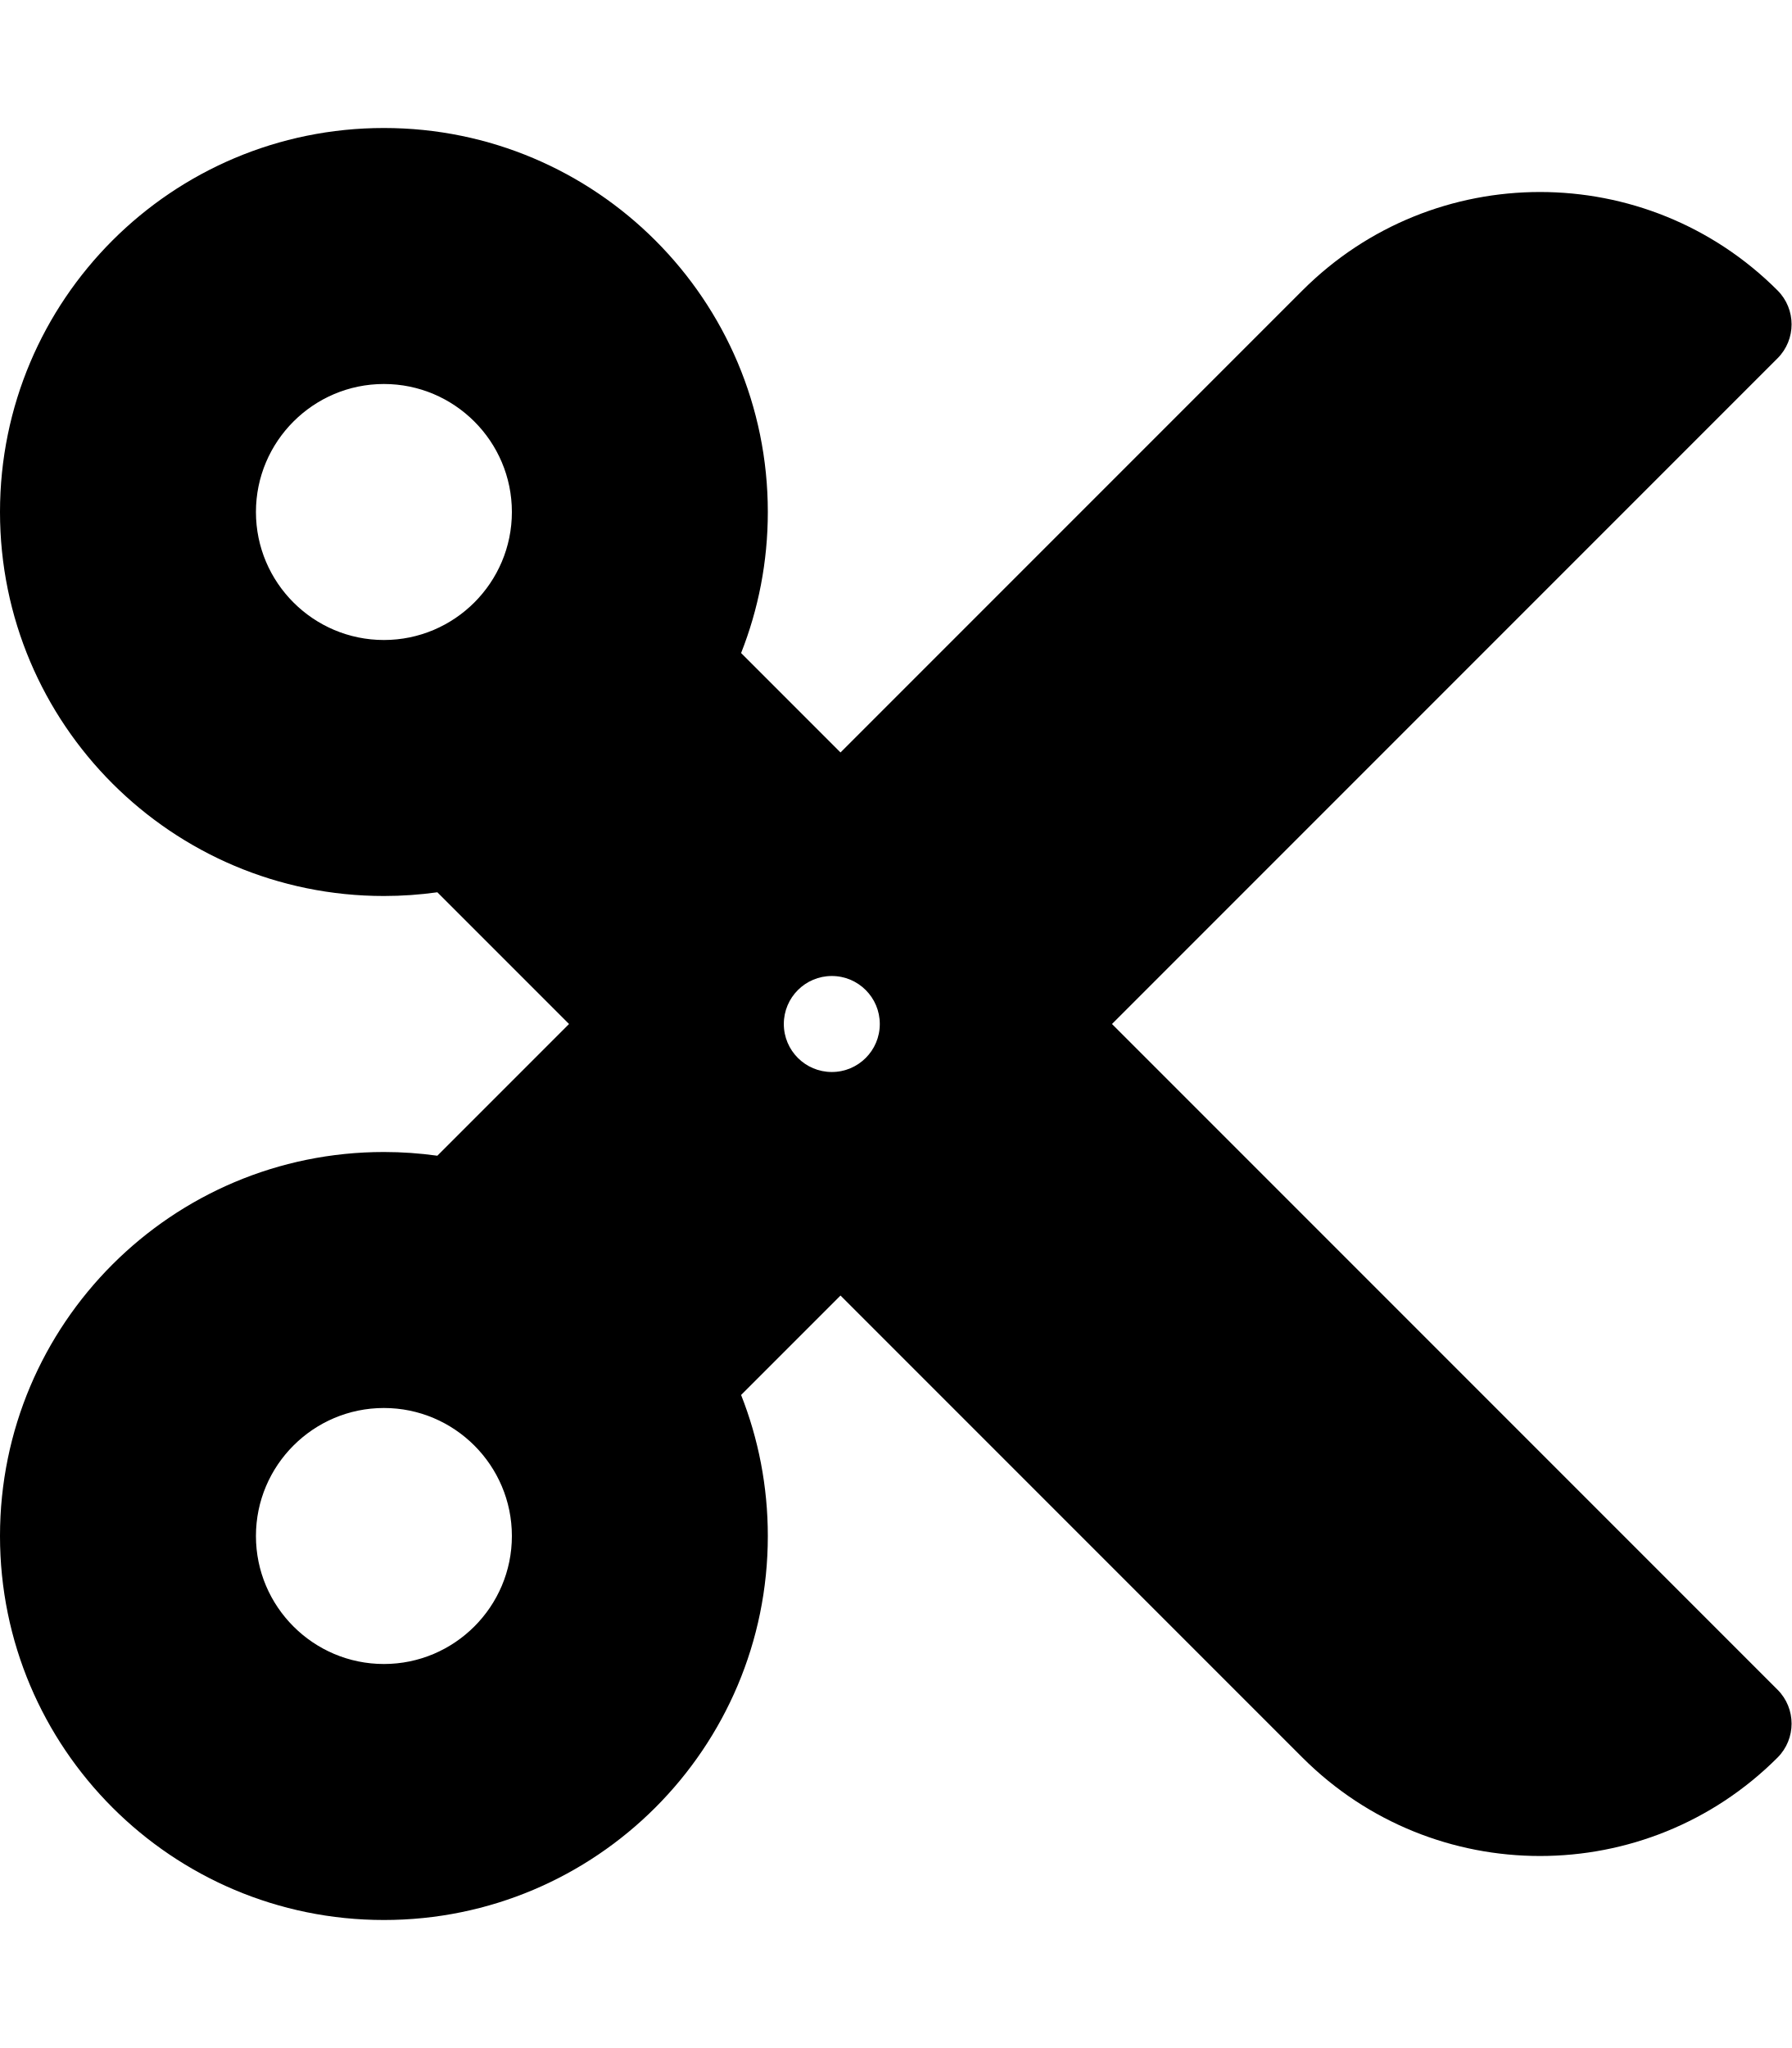
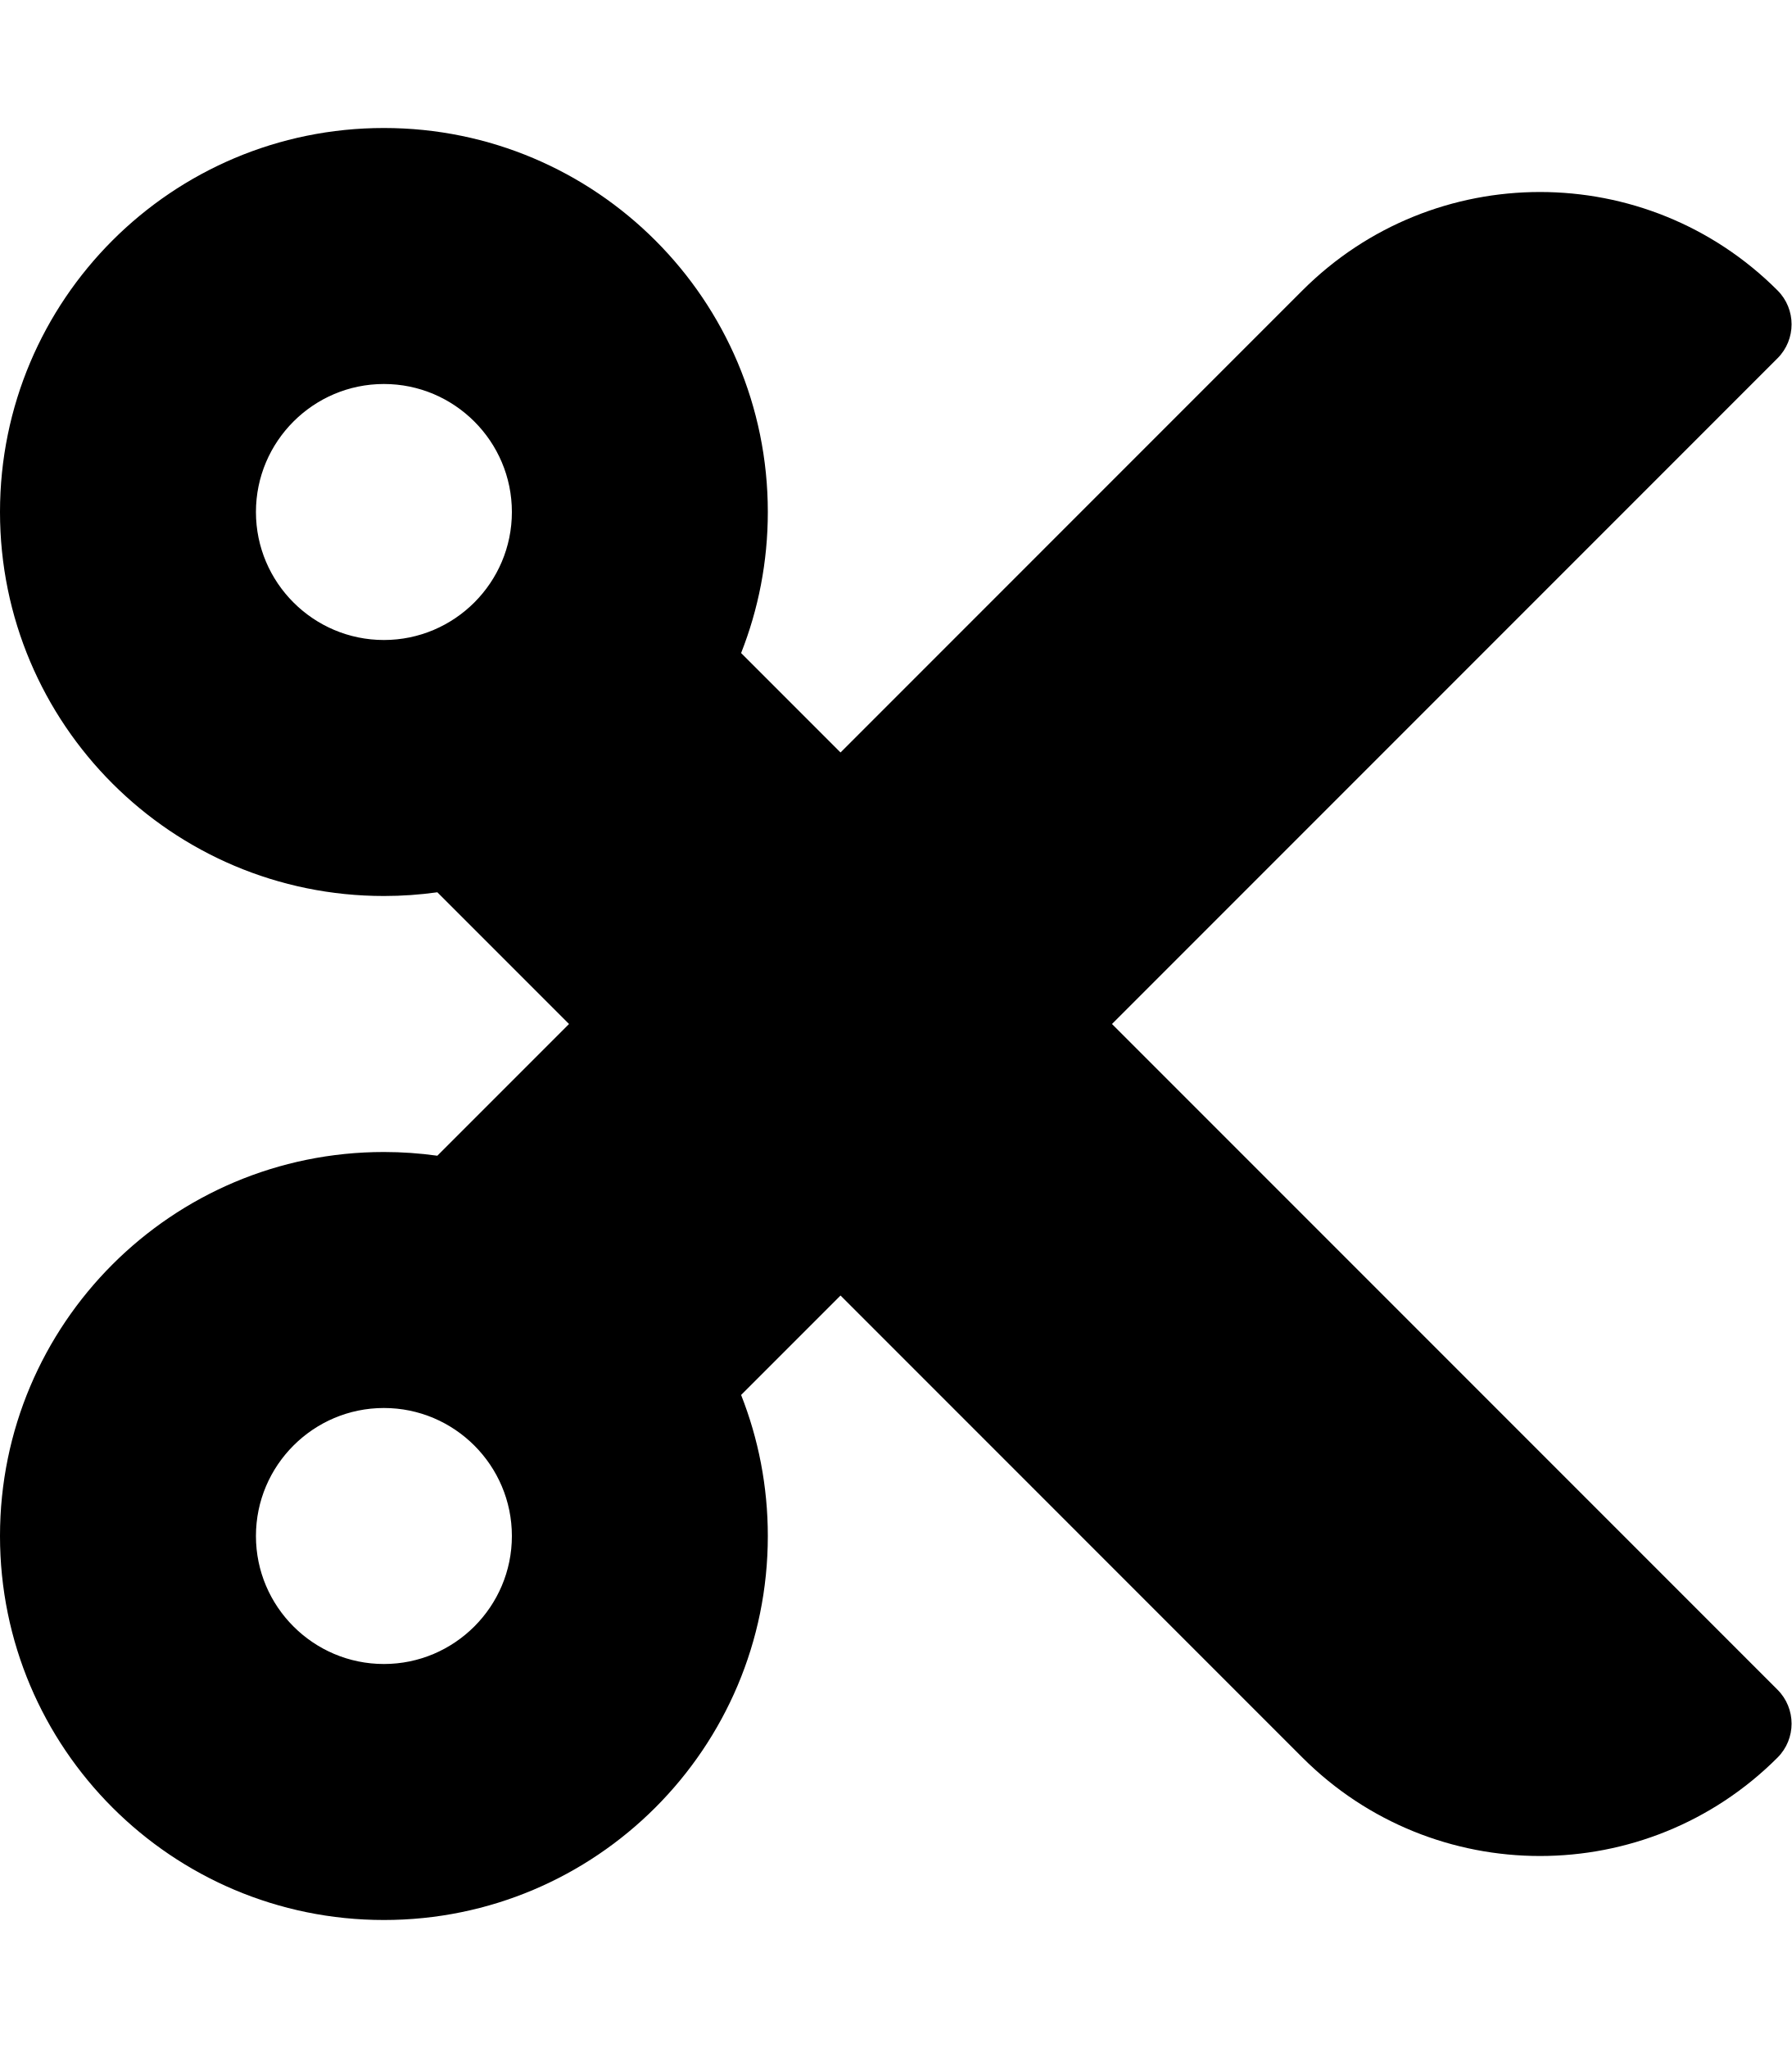
<svg xmlns="http://www.w3.org/2000/svg" viewBox="0 0 448 512">
-   <path d="M444.485 422.426c4.689 4.689 4.684 12.287 0 16.971-32.804 32.804-85.991 32.804-118.795 0L210.176 323.883l-24.859 24.859C189.63 359.657 192 371.552 192 384c0 53.019-42.981 96-96 96S0 437.019 0 384s42.981-96 96-96c4.536 0 8.995.322 13.363.93l32.93-32.93-32.93-32.93c-4.368.608-8.827.93-13.363.93-53.019 0-96-42.981-96-96s42.981-96 96-96 96 42.981 96 96c0 12.448-2.37 24.343-6.682 35.258l24.859 24.859L325.69 72.603c32.804-32.804 85.991-32.804 118.795 0 4.684 4.684 4.689 12.282 0 16.971L278.059 256l166.426 166.426zM96 96c-17.645 0-32 14.355-32 32s14.355 32 32 32 32-14.355 32-32-14.355-32-32-32m0 256c-17.645 0-32 14.355-32 32s14.355 32 32 32 32-14.355 32-32-14.355-32-32-32m112-108c-6.627 0-12 5.373-12 12s5.373 12 12 12 12-5.373 12-12-5.373-12-12-12z" />
+   <path d="M278.06 256L444.48 89.57c4.69-4.69 4.69-12.29 0-16.97-32.8-32.8-85.99-32.8-118.79 0L210.18 188.12l-24.86-24.86c4.31-10.92 6.68-22.81 6.68-35.26 0-53.02-42.98-96-96-96S0 74.98 0 128s42.98 96 96 96c4.54 0 8.99-.32 13.36-.93L142.29 256l-32.93 32.93c-4.37-.61-8.83-.93-13.36-.93-53.02 0-96 42.98-96 96s42.98 96 96 96 96-42.98 96-96c0-12.45-2.37-24.34-6.68-35.26l24.86-24.86L325.69 439.4c32.8 32.8 85.99 32.8 118.79 0 4.69-4.68 4.69-12.28 0-16.97L278.06 256zM96 160c-17.64 0-32-14.36-32-32s14.36-32 32-32 32 14.36 32 32-14.36 32-32 32zm0 256c-17.64 0-32-14.36-32-32s14.36-32 32-32 32 14.36 32 32-14.36 32-32 32z" />
</svg>
